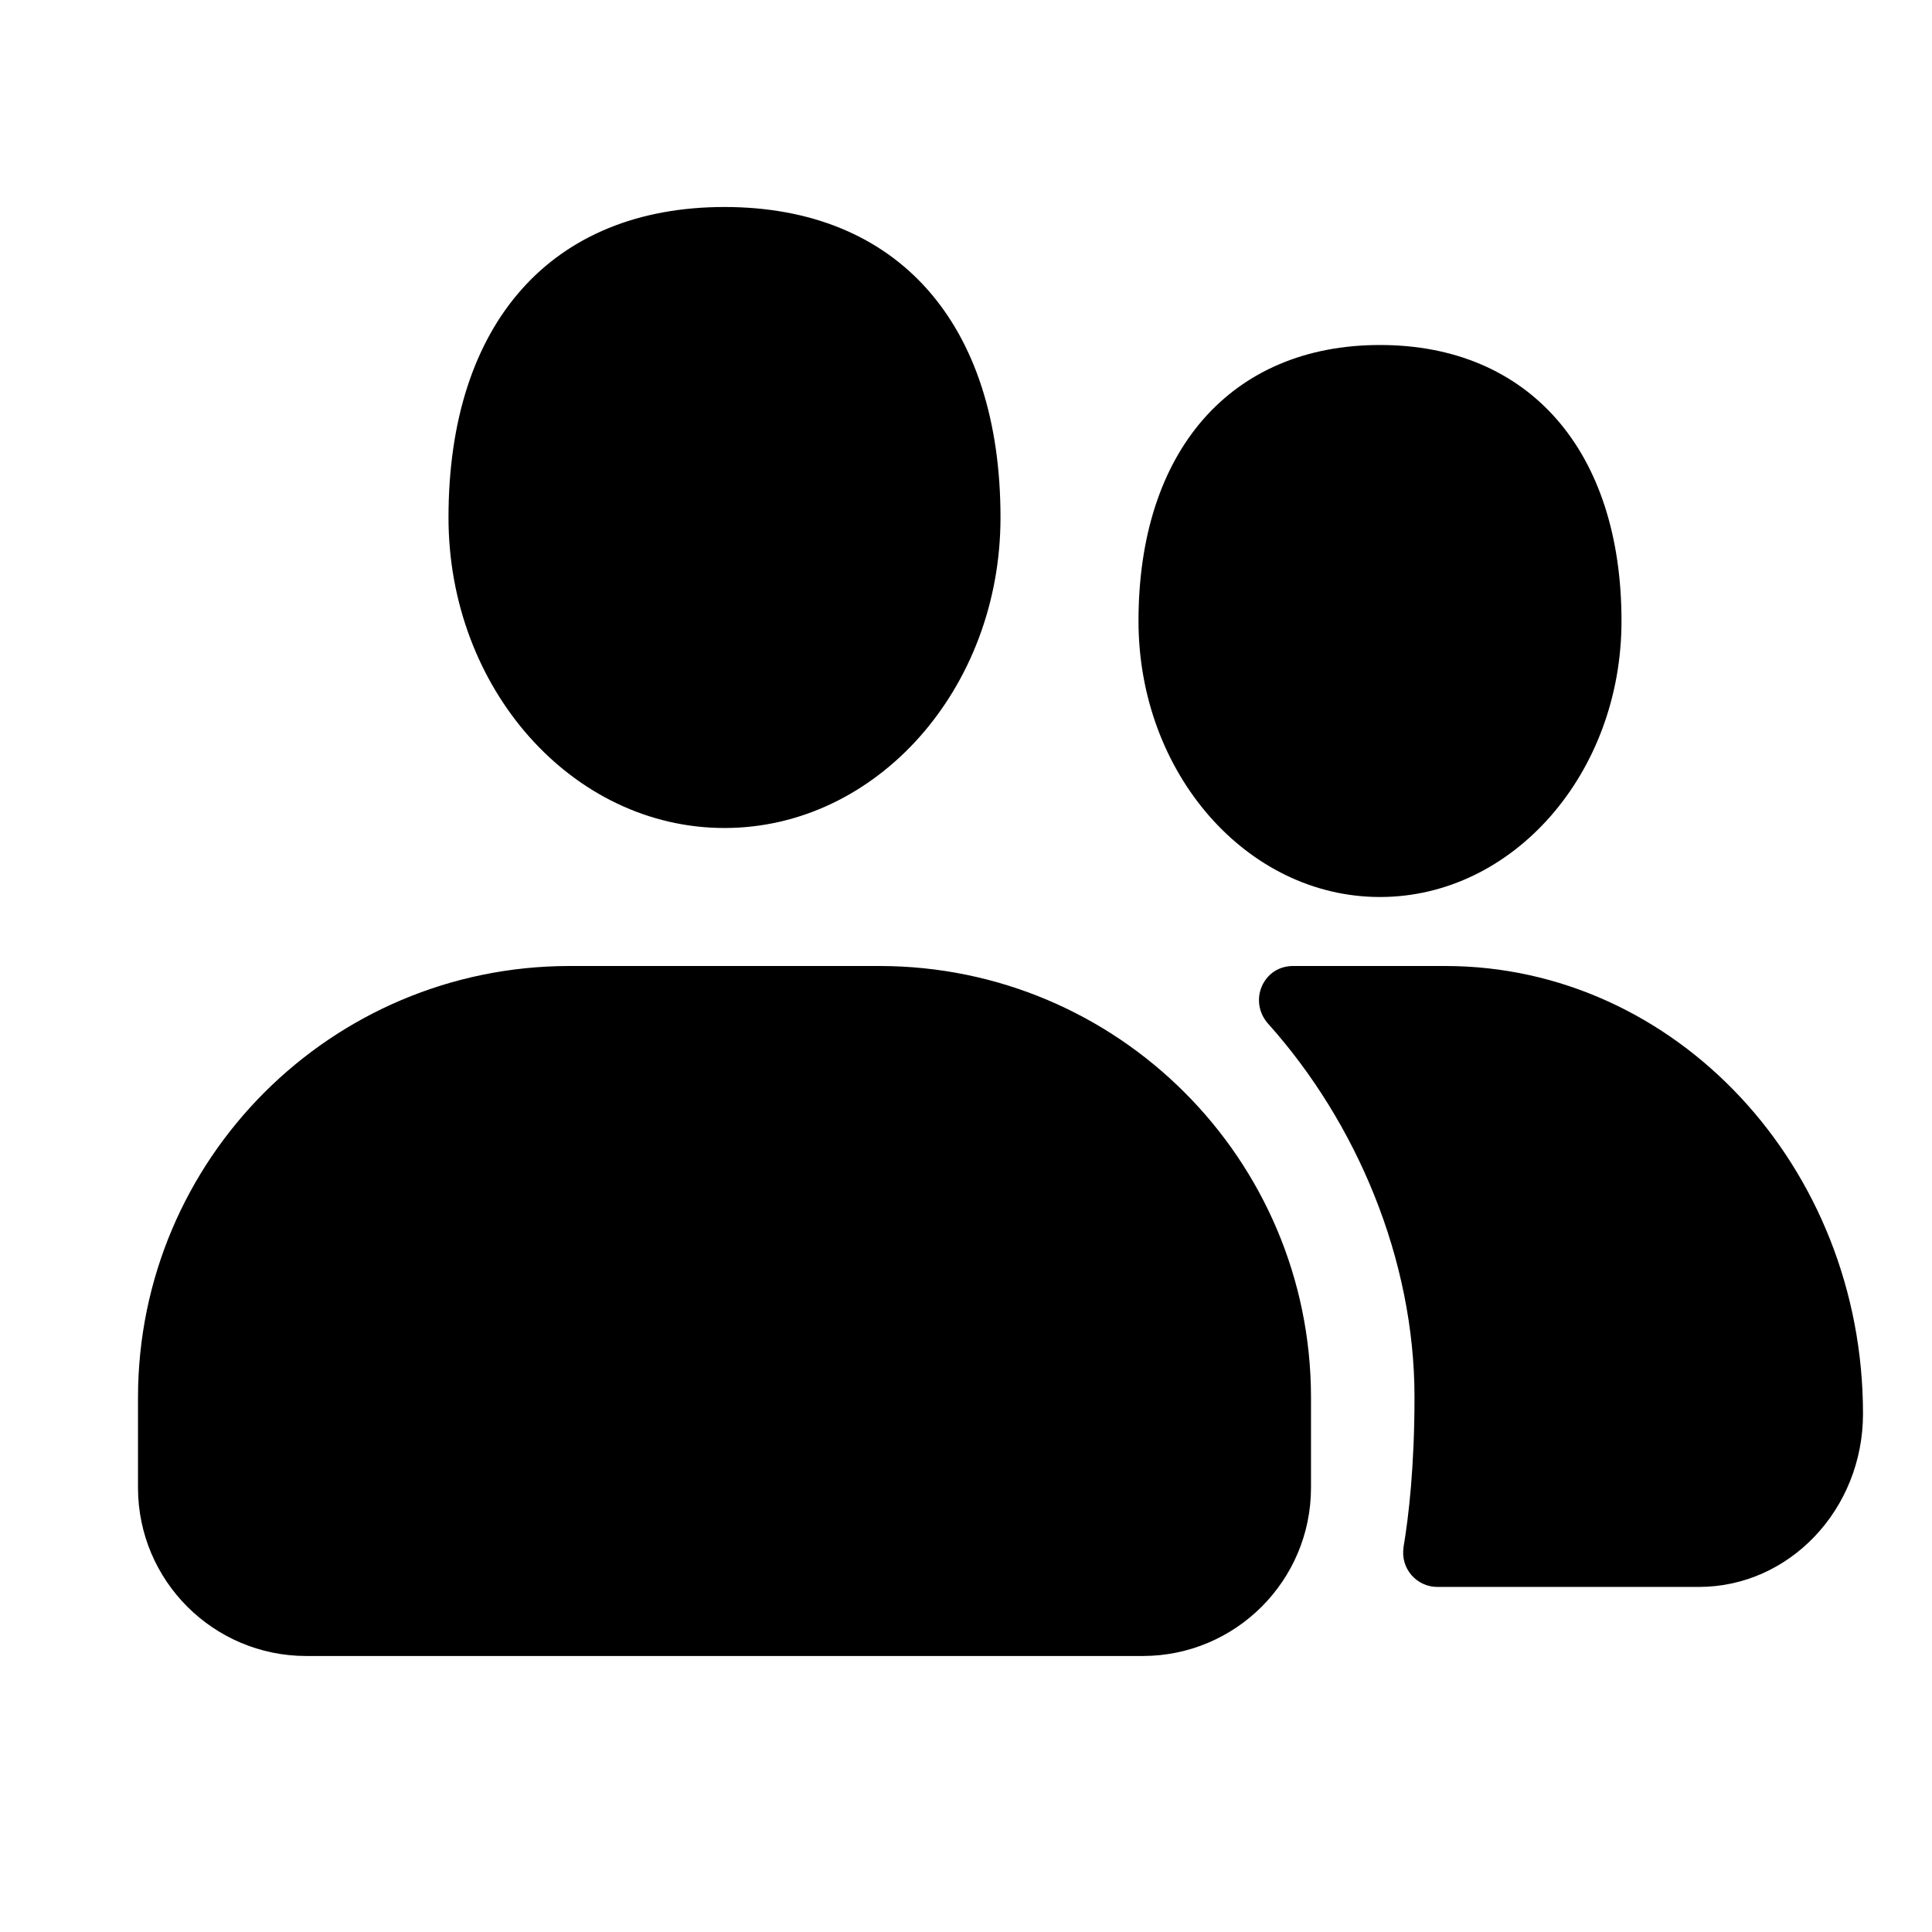
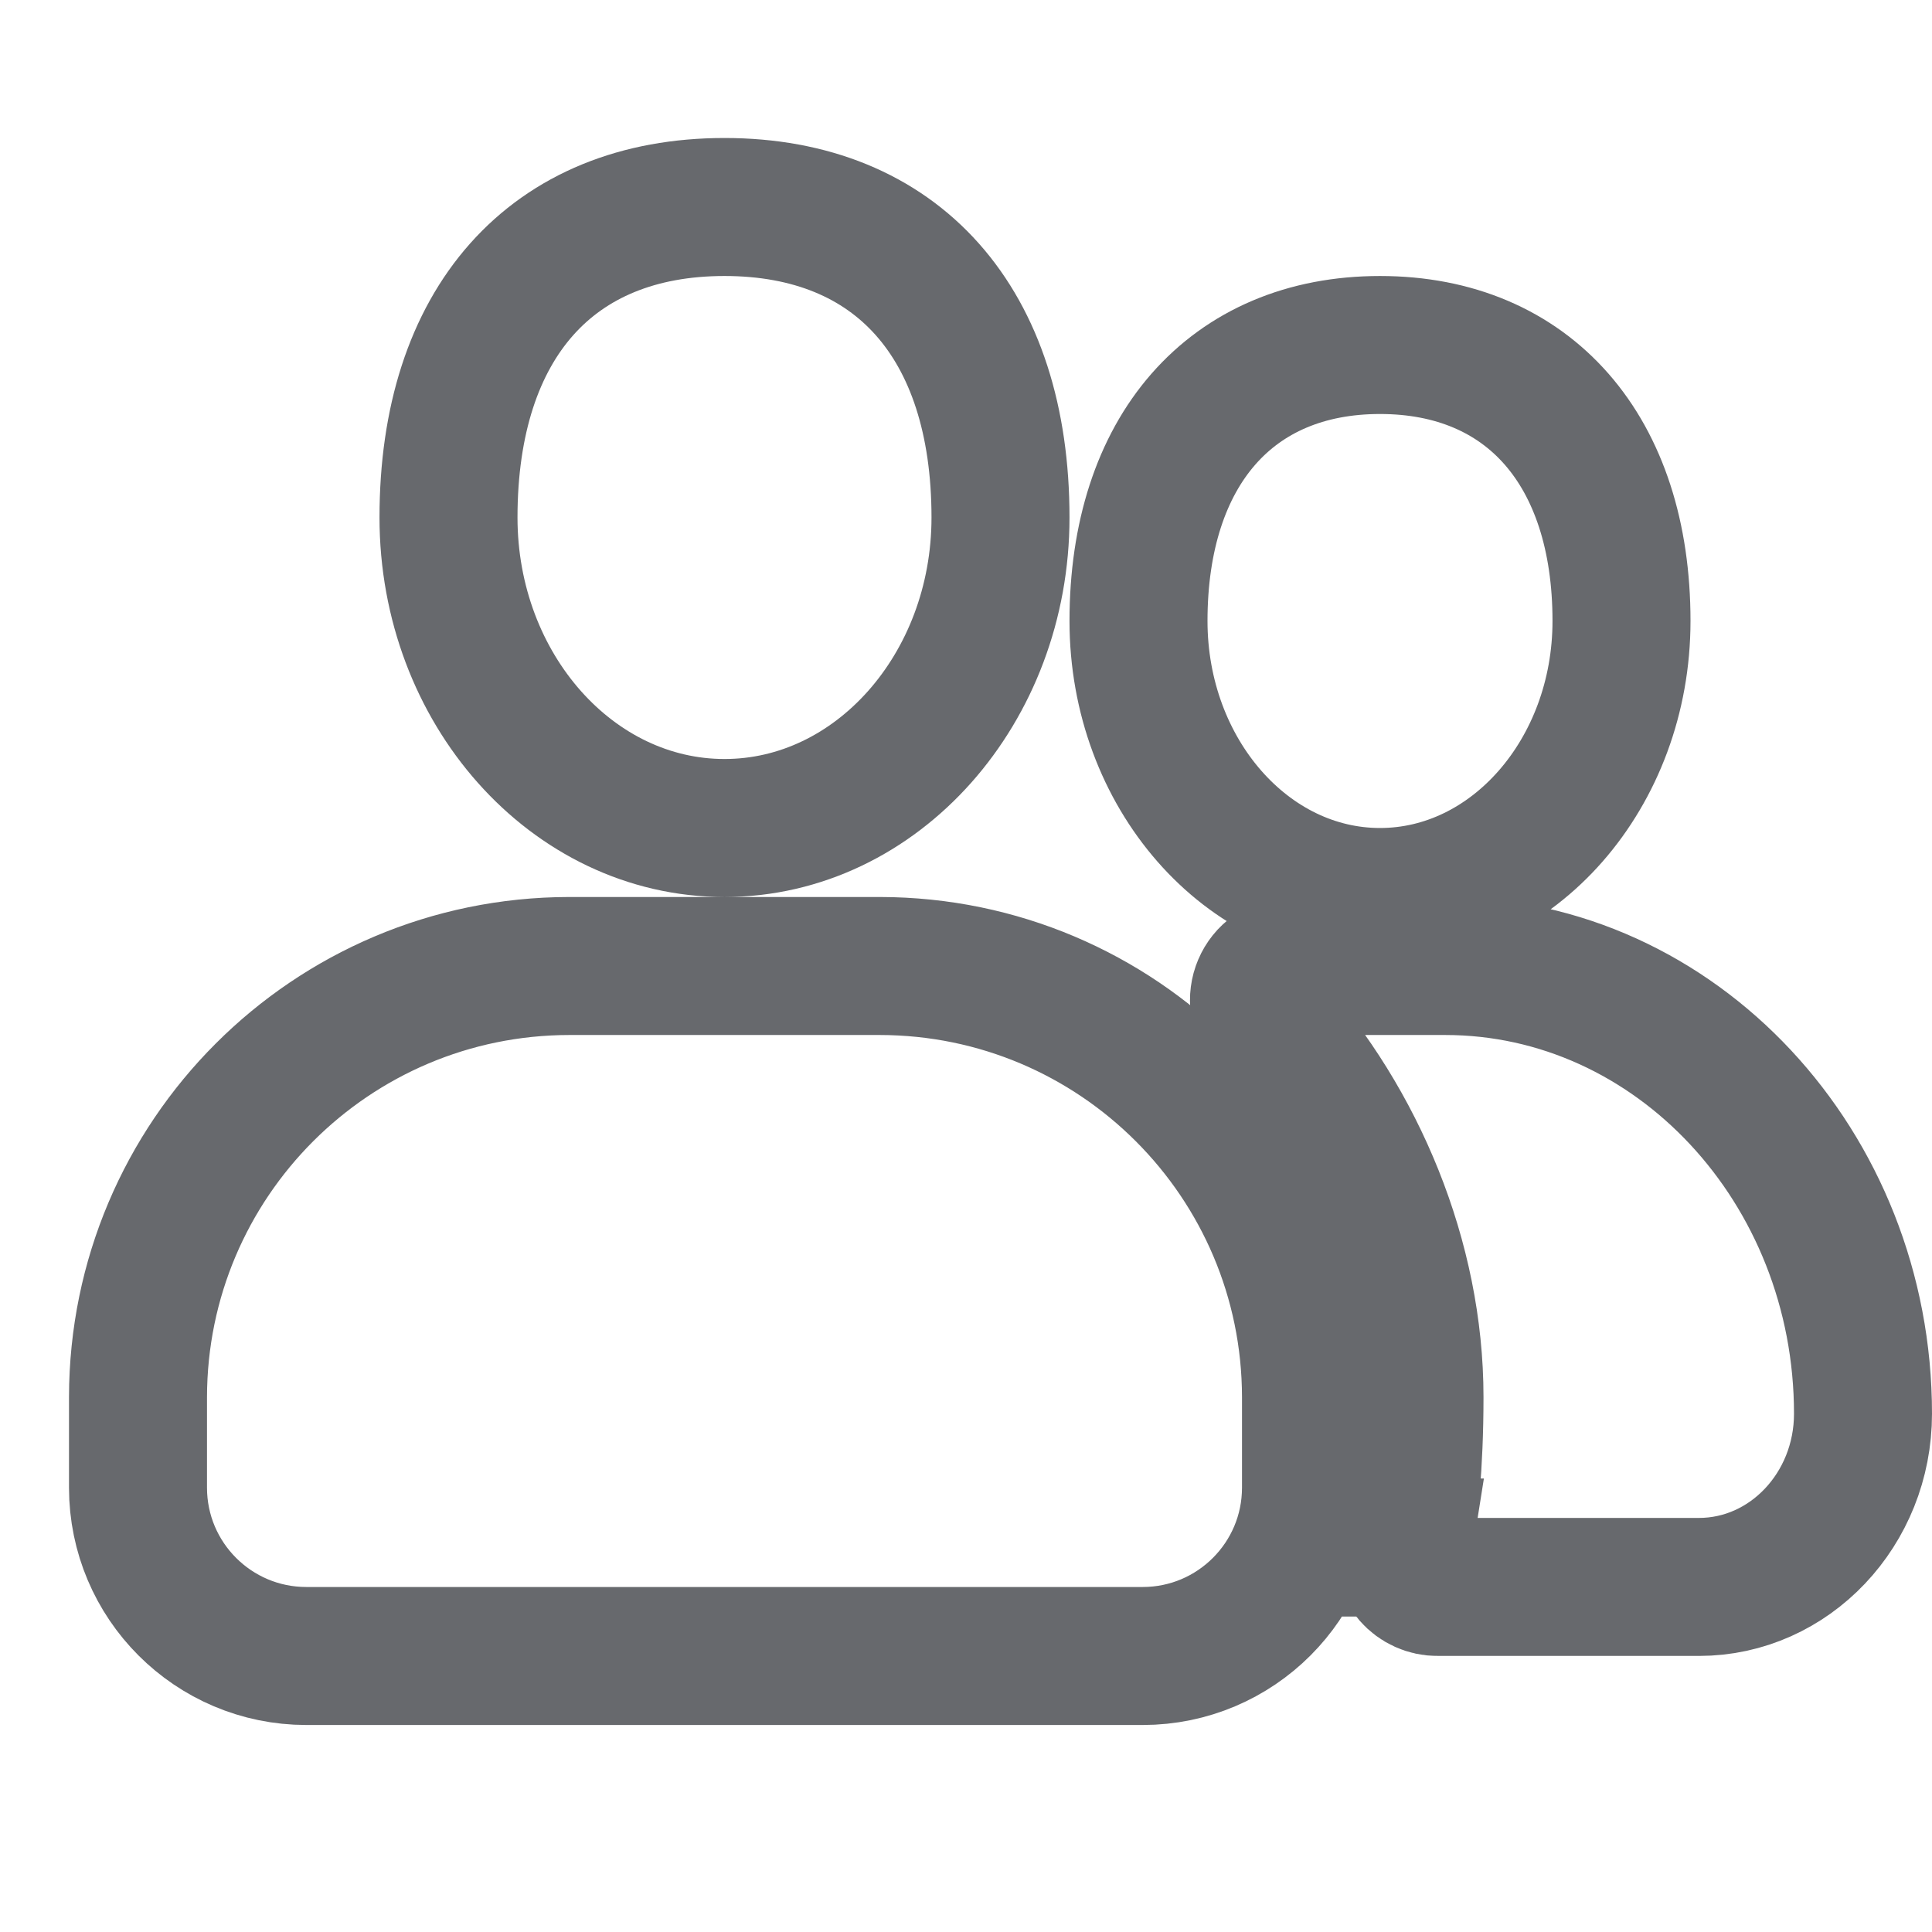
- <svg xmlns="http://www.w3.org/2000/svg" version="1.1" x="0px" y="0px" viewBox="0 0 28 28" height="28" width="28">
+ <svg xmlns="http://www.w3.org/2000/svg" version="1.1" x="0px" y="0px" viewBox="0 0 28 28" stroke=" #67696d" fill="none" stroke-width="2" height="28" width="28">
  <path d="M20.34 22.428c.077-.455.16-1.181.16-2.18 0-1.998-.84-3.981-2.12-5.41-.292-.326-.077-.838.36-.838h2.205C24.284 14 27 16.91 27 20.489c0 1.385-1.066 2.51-2.378 2.51h-3.786a.496.496 0 01-.495-.571zM20 13c-1.93 0-3.5-1.794-3.5-4 0-2.467 1.341-4 3.5-4s3.5 1.533 3.5 4c0 2.206-1.57 4-3.5 4zm-9.5-1c-2.206 0-4-2.019-4-4.5 0-2.818 1.495-4.5 4-4.5s4 1.682 4 4.5c0 2.481-1.794 4.5-4 4.5zm2.251 2A6.256 6.256 0 0119 20.249v1.313A2.44 2.44 0 0116.563 24H4.438A2.44 2.44 0 012 21.562v-1.313A6.256 6.256 0 018.249 14h4.502z" />
</svg>
